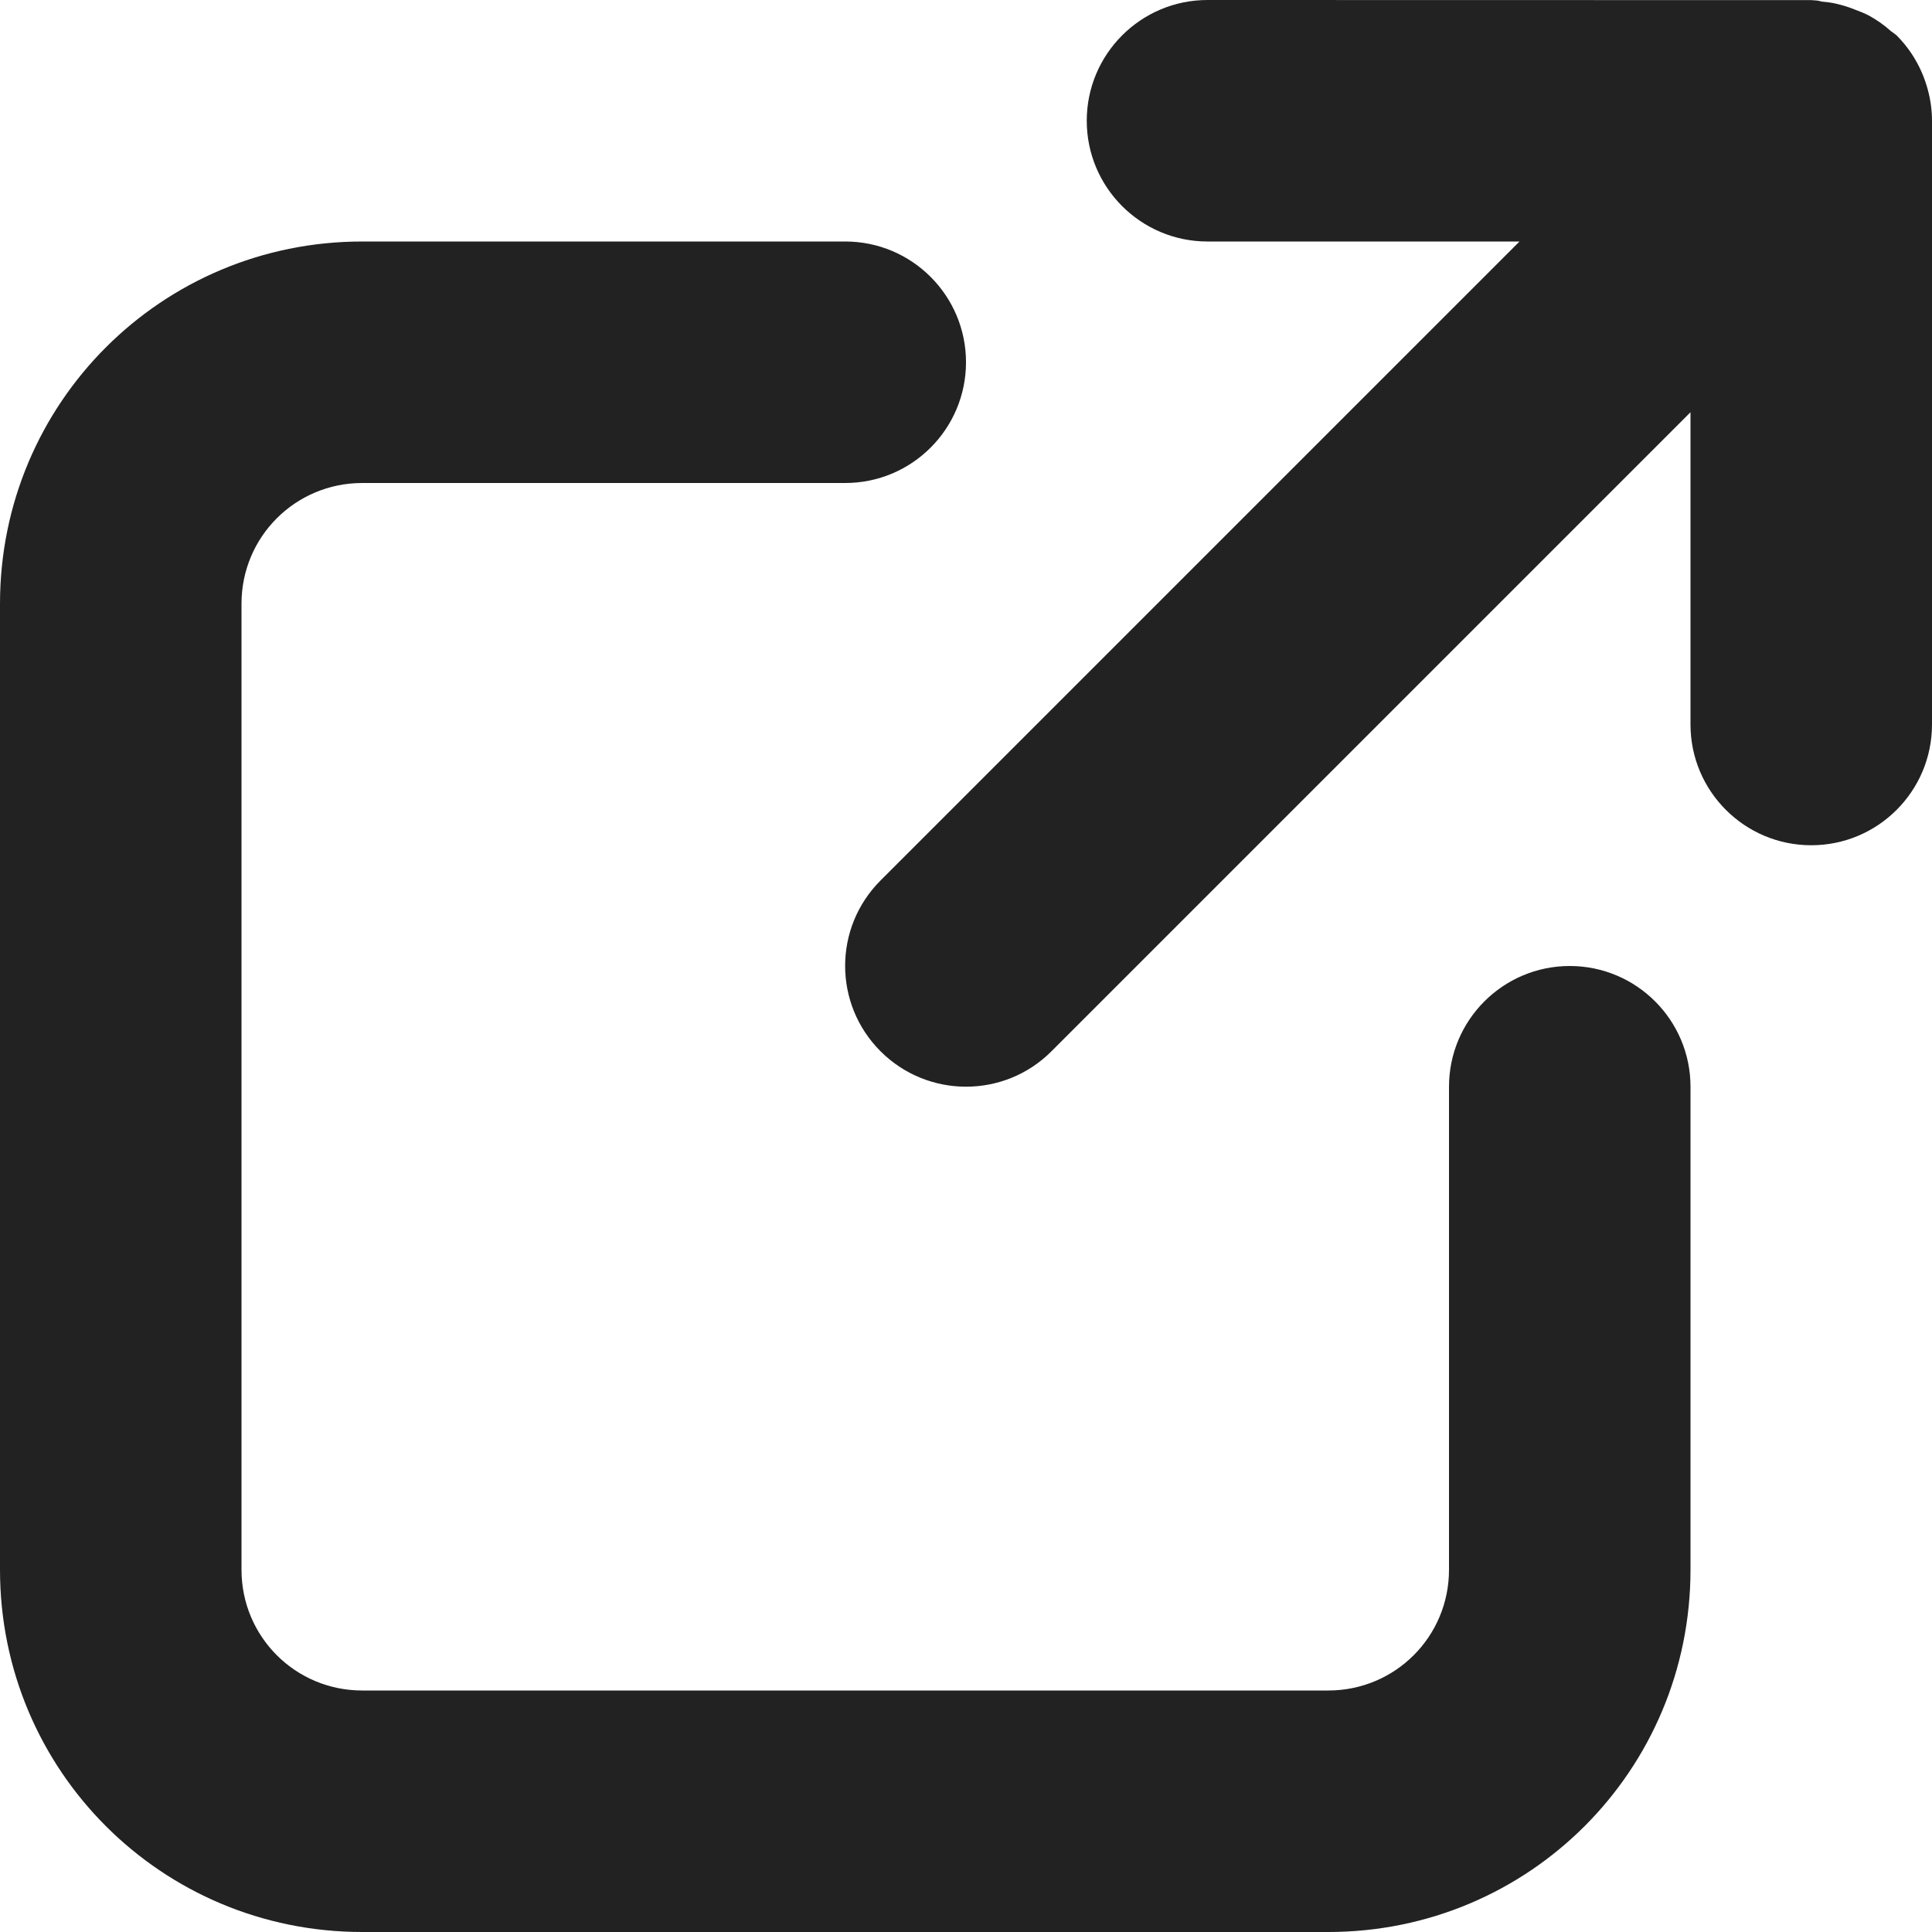
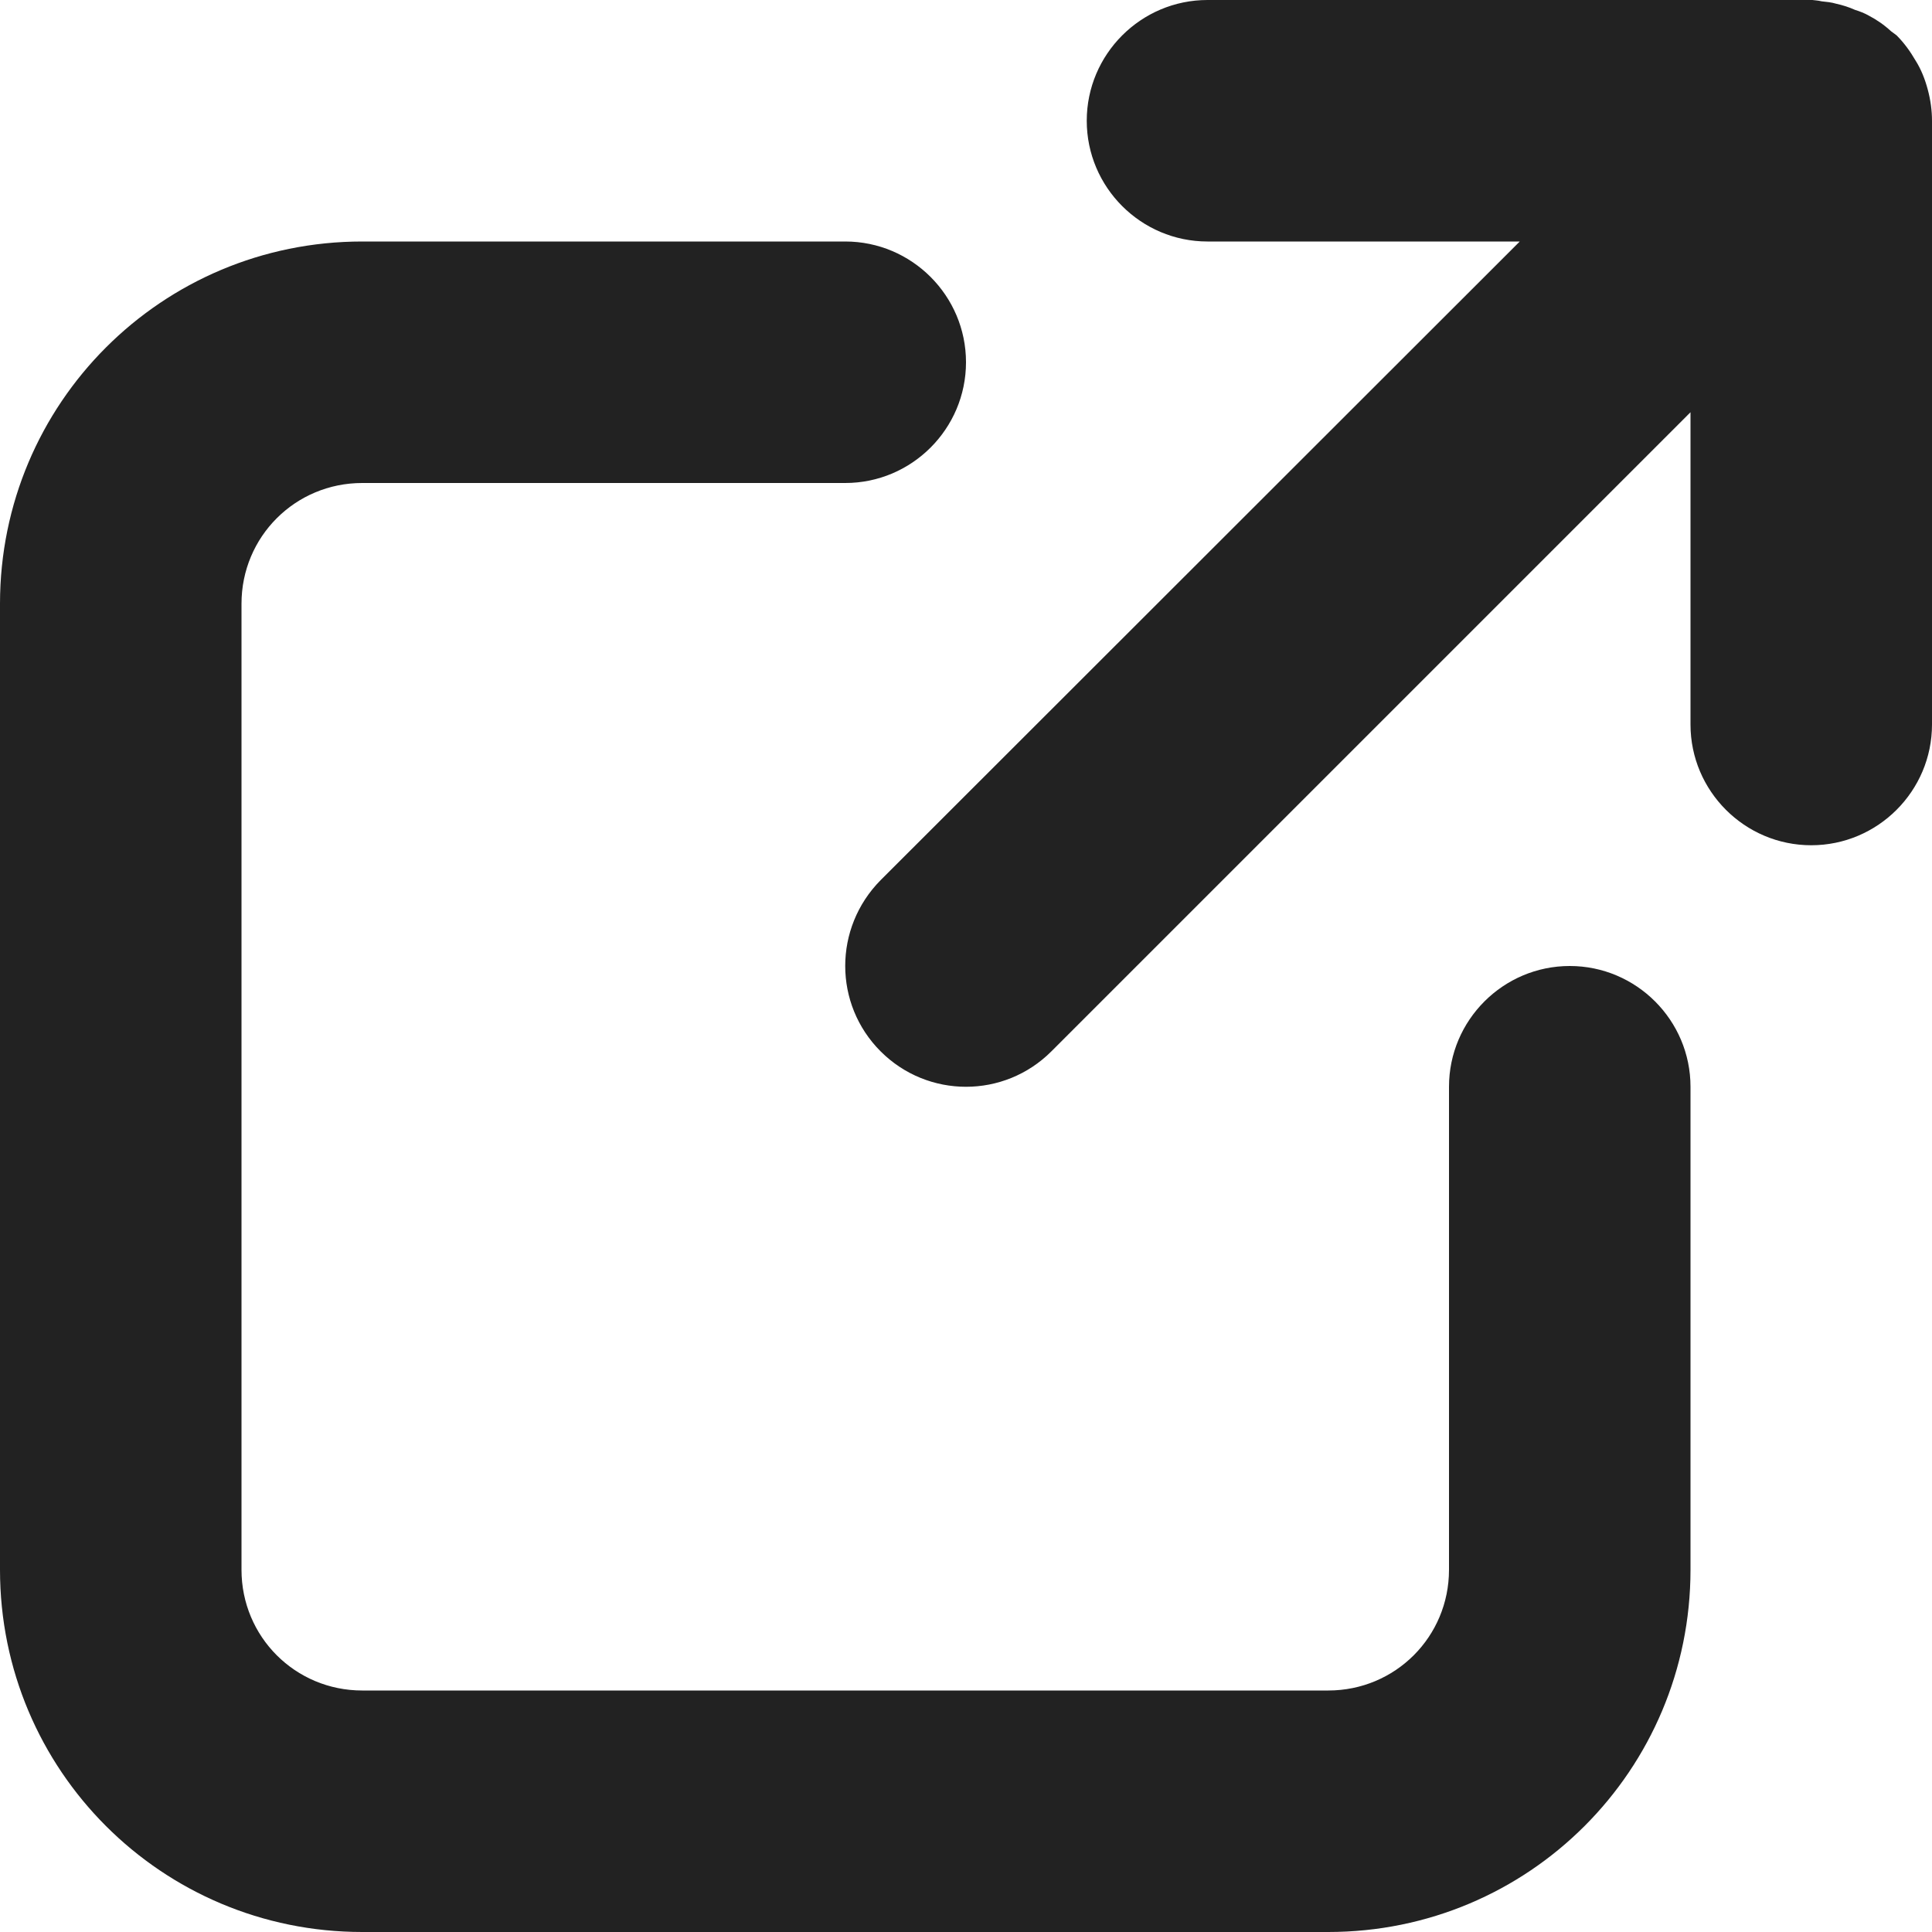
- <svg xmlns="http://www.w3.org/2000/svg" height="16px" viewBox="0 0 16 16" width="16px" version="1.1" id="svg89887">
-   <defs id="defs89891" />
-   <filter id="a" height="1" width="1" x="0" y="0">
-     <feColorMatrix in="SourceGraphic" type="matrix" values="0 0 0 0 1 0 0 0 0 1 0 0 0 0 1 0 0 0 1 0" id="feColorMatrix89780" />
-   </filter>
-   <mask id="b">
-     <g filter="url(#a)" id="g89785">
-       <rect fill-opacity="0.55" height="16" width="16" id="rect89783" />
-     </g>
-   </mask>
-   <clipPath id="c">
-     <rect height="152" width="192" id="rect89788" />
-   </clipPath>
-   <mask id="d">
-     <g filter="url(#a)" id="g89793">
-       <rect fill-opacity="0.55" height="16" width="16" id="rect89791" />
-     </g>
-   </mask>
-   <clipPath id="e">
-     <rect height="152" width="192" id="rect89796" />
-   </clipPath>
-   <mask id="f">
-     <g filter="url(#a)" id="g89801">
-       <rect fill-opacity="0.55" height="16" width="16" id="rect89799" />
-     </g>
-   </mask>
-   <clipPath id="g">
-     <rect height="152" width="192" id="rect89804" />
-   </clipPath>
-   <mask id="h">
-     <g filter="url(#a)" id="g89809">
-       <rect fill-opacity="0.3" height="16" width="16" id="rect89807" />
-     </g>
-   </mask>
-   <clipPath id="i">
-     <rect height="152" width="192" id="rect89812" />
-   </clipPath>
-   <mask id="j">
-     <g filter="url(#a)" id="g89817">
-       <rect fill-opacity="0.3" height="16" width="16" id="rect89815" />
-     </g>
-   </mask>
-   <clipPath id="k">
-     <rect height="152" width="192" id="rect89820" />
-   </clipPath>
-   <mask id="l">
-     <g filter="url(#a)" id="g89825">
-       <rect fill-opacity="0.3" height="16" width="16" id="rect89823" />
-     </g>
-   </mask>
-   <clipPath id="m">
-     <rect height="152" width="192" id="rect89828" />
-   </clipPath>
-   <path id="path193961" style="fill:#222222;fill-opacity:1" d="M 3,2 C 1.338,2 0,3.338 0,5 v 8 c 0,1.662 1.338,3 3,3 h 8 c 1.662,0 3,-1.338 3,-3 V 9 C 14,8.448 13.552,8 13,8 12.448,8 12,8.448 12,9 v 4 c 0,0.554 -0.446,1 -1,1 H 3 C 2.446,14 2,13.554 2,13 V 5 C 2,4.446 2.446,4 3,4 H 7 C 7.552,4 8,3.552 8,3 8,2.448 7.552,2 7,2 Z M 10,0 C 9.448,0 9,0.448 9,1 9,1.552 9.448,2 10,2 h 2.584 L 7.293,7.291 c -0.392,0.391 -0.392,1.025 0,1.416 0.391,0.39 1.024,0.39 1.414,0 L 14,3.414 V 6 c 0,0.552 0.448,1 1,1 0.552,0 1,-0.448 1,-1 V 1 C 16,0.913 15.988,0.826 15.965,0.742 15.942,0.657 15.909,0.576 15.865,0.5 15.822,0.424 15.768,0.355 15.707,0.293 15.692,0.281 15.676,0.269 15.66,0.258 15.605,0.208 15.543,0.165 15.478,0.129 c -0.037,-0.019 -0.076,-0.035 -0.115,-0.049 -0.051,-0.021 -0.103,-0.037 -0.156,-0.049 -0.04,-0.01 -0.08,-0.014 -0.121,-0.018 -0.029,-0.01 -0.057,-0.01 -0.086,-0.012 z">
-     </path>
+ <svg xmlns="http://www.w3.org/2000/svg" height="16px" viewBox="0 0 16 16" width="16px">
+   <path d="m 3 2 c -1.66 0 -3 1.34 -3 3 v 8 c 0 1.66 1.34 3 3 3 h 8 c 1.66 0 3 -1.34 3 -3 v -4 c 0 -0.551 -0.449 -1 -1 -1 s -1 0.449 -1 1 v 4 c 0 0.555 -0.445 1 -1 1 h -8 c -0.555 0 -1 -0.445 -1 -1 v -8 c 0 -0.555 0.445 -1 1 -1 h 4 c 0.551 0 1 -0.449 1 -1 s -0.449 -1 -1 -1 z m 7 -2 c -0.551 0 -1 0.449 -1 1 s 0.449 1 1 1 h 2.586 l -5.293 5.289 c -0.391 0.395 -0.391 1.027 0 1.418 s 1.023 0.391 1.414 0 l 5.293 -5.293 v 2.586 c 0 0.551 0.449 1 1 1 s 1 -0.449 1 -1 v -5 c 0 -0.086 -0.012 -0.172 -0.035 -0.258 c -0.023 -0.086 -0.055 -0.168 -0.102 -0.242 c -0.043 -0.074 -0.094 -0.145 -0.156 -0.207 c -0.016 -0.012 -0.031 -0.023 -0.047 -0.035 c -0.055 -0.051 -0.117 -0.094 -0.184 -0.129 c -0.035 -0.02 -0.074 -0.035 -0.113 -0.047 c -0.051 -0.023 -0.102 -0.039 -0.156 -0.051 c -0.039 -0.012 -0.082 -0.016 -0.121 -0.02 c -0.031 -0.008 -0.059 -0.008 -0.086 -0.012 z m 0 0" fill="#222222" />
</svg>
